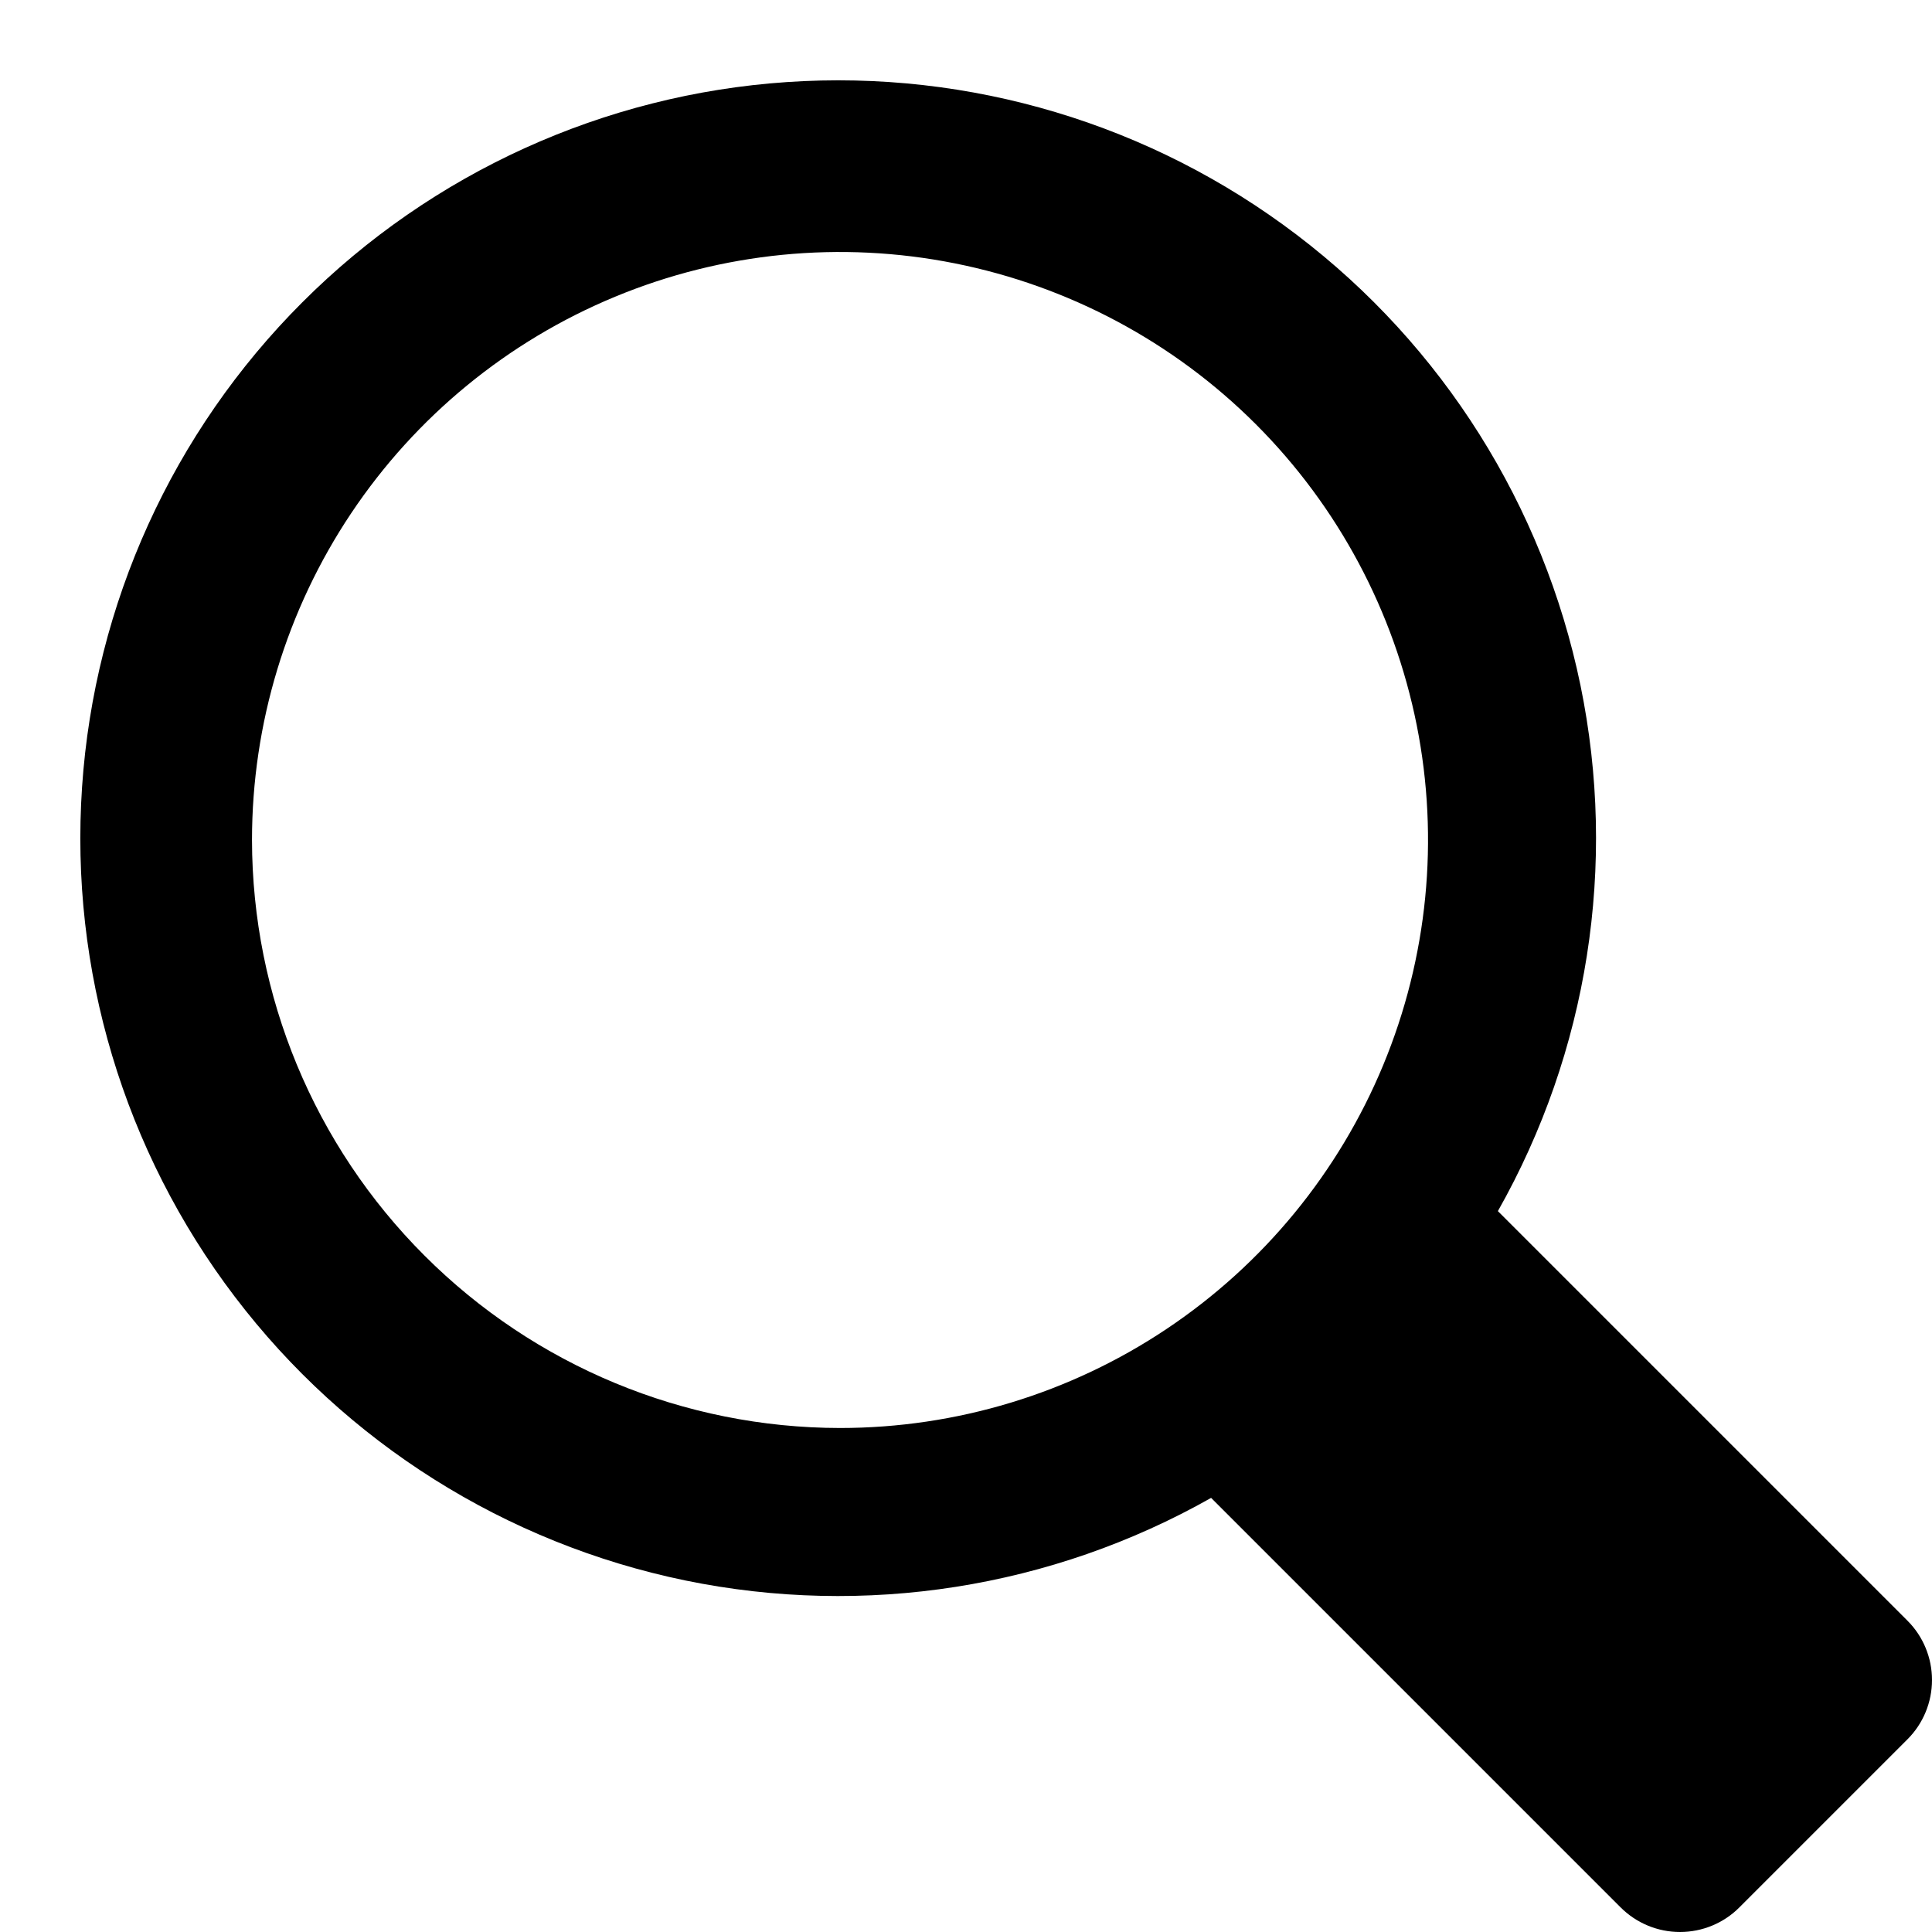
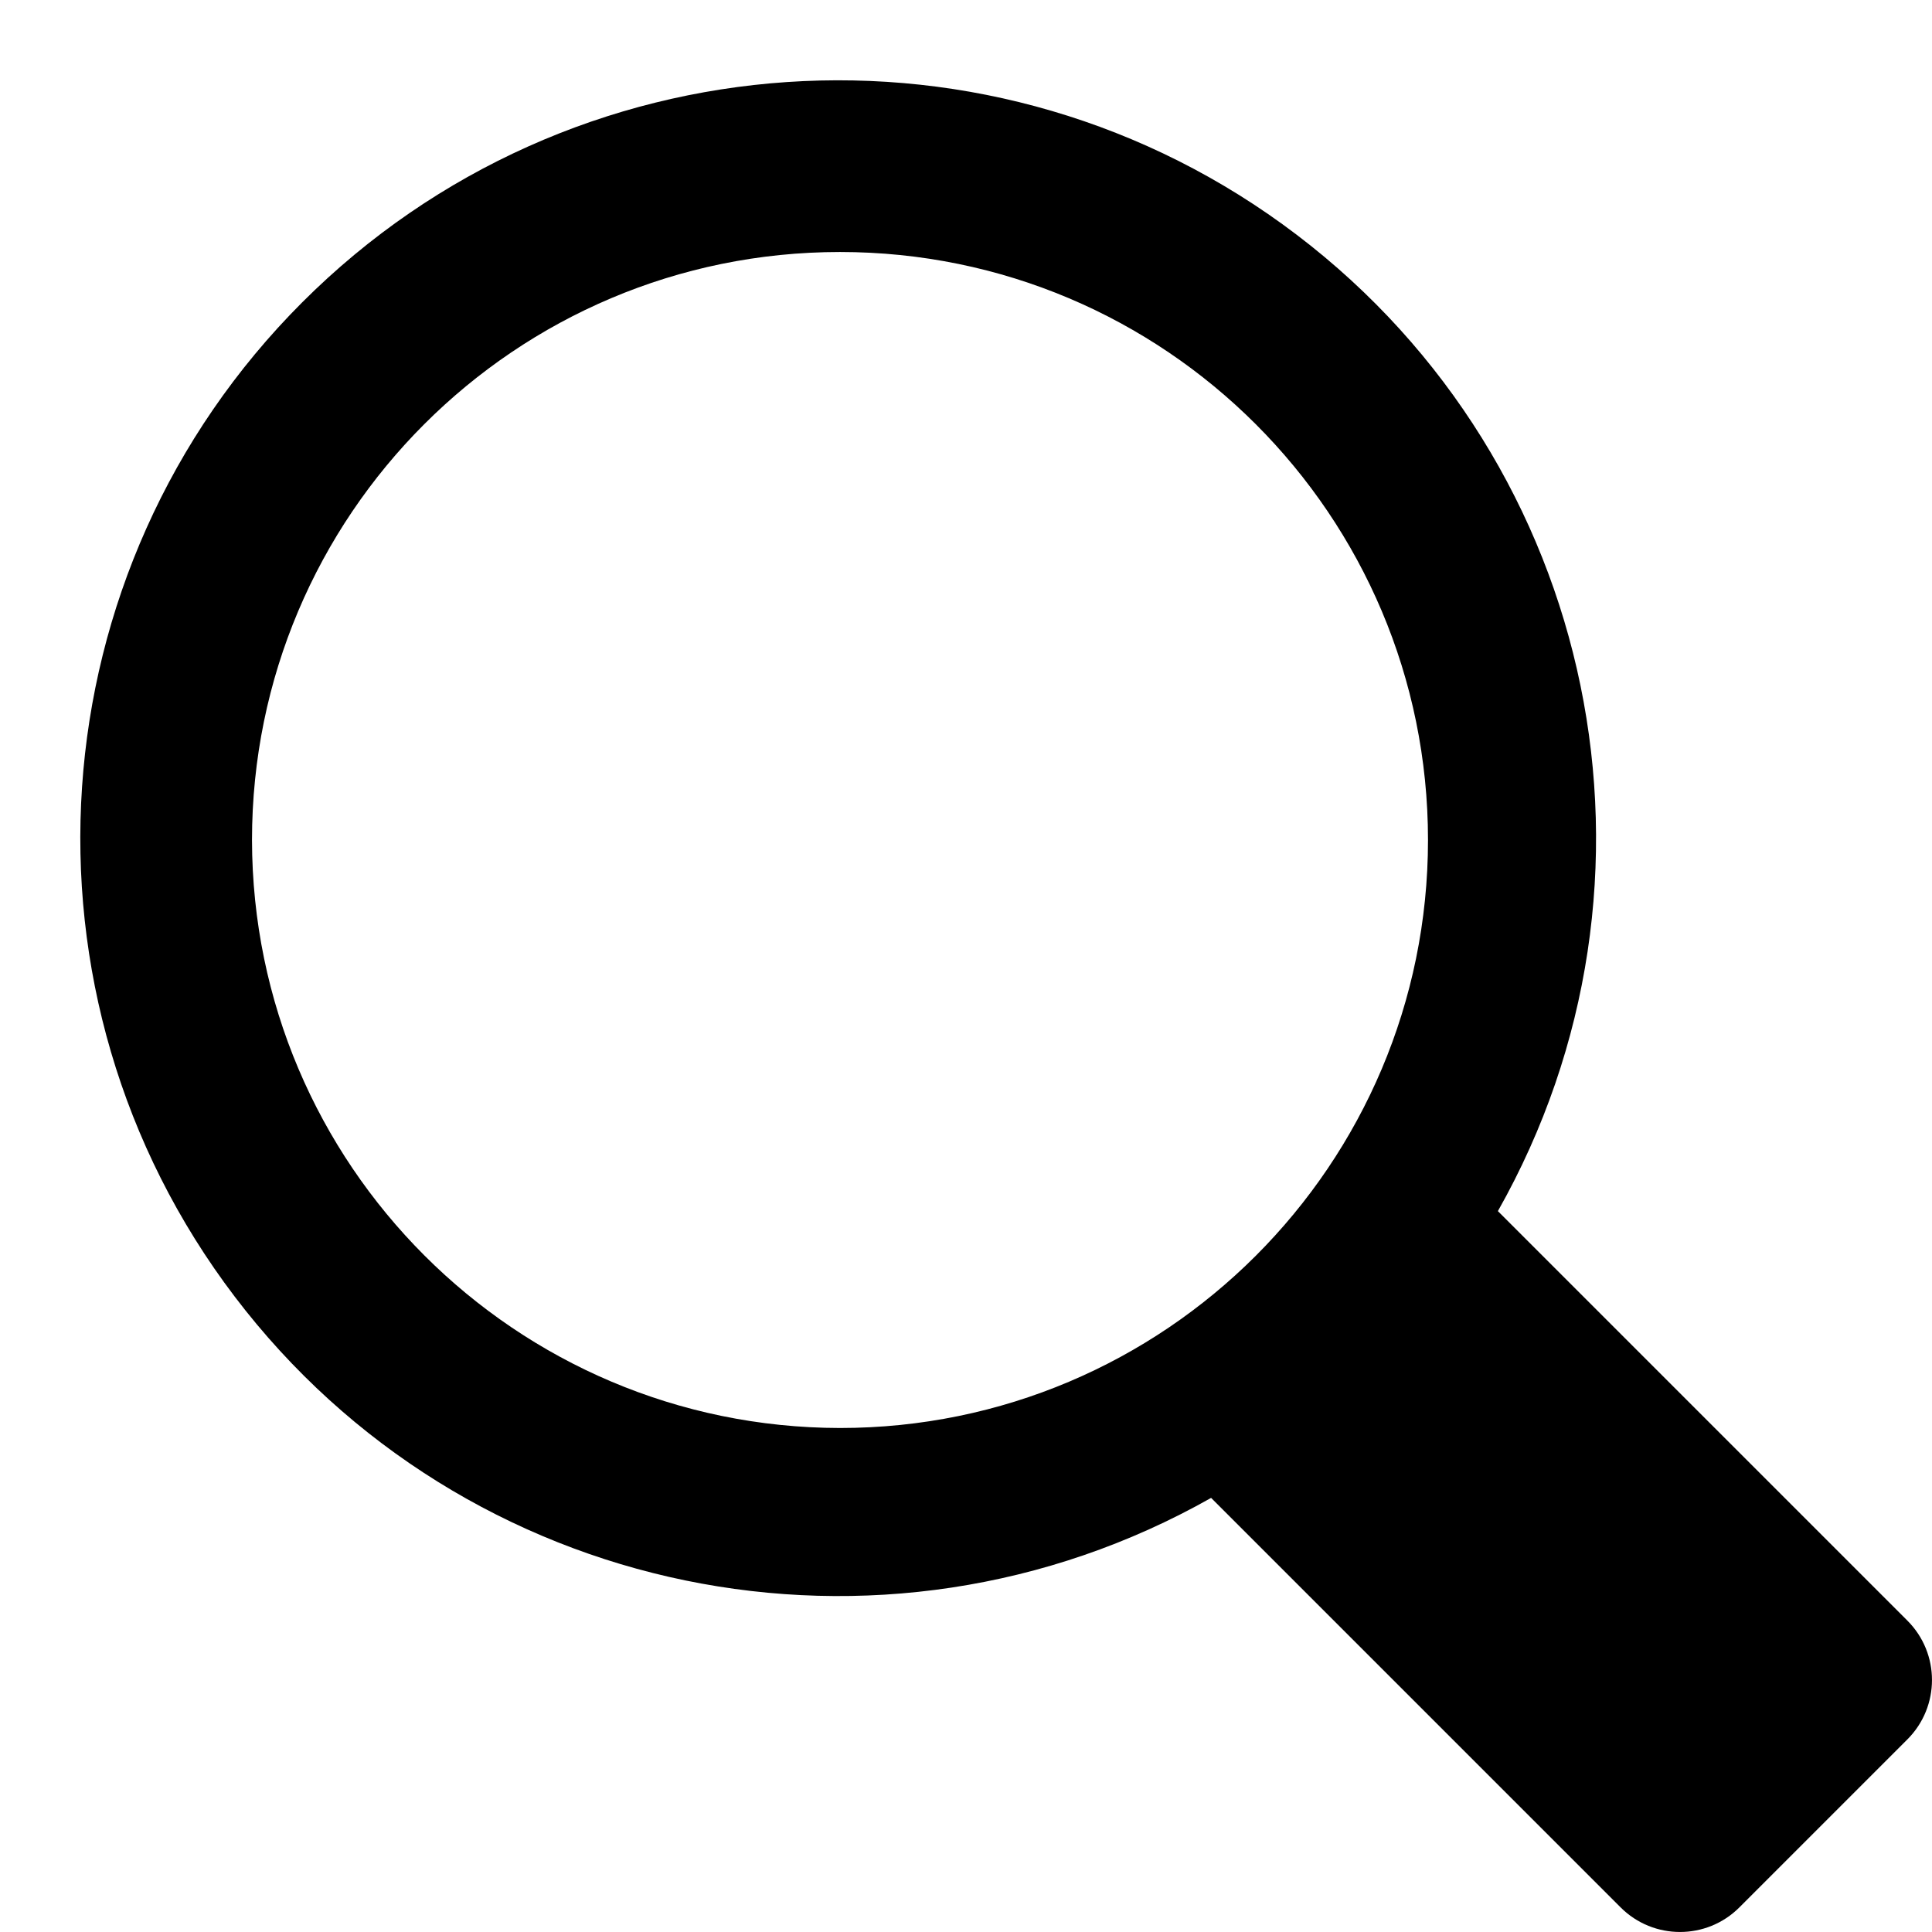
- <svg xmlns="http://www.w3.org/2000/svg" width="1em" height="1em" viewBox="0 0 23 23" fill="none">
-   <path d="M22.707 19.293L17.832 14.418C18.906 12.519 19.255 10.295 18.815 8.158C18.374 6.021 17.175 4.116 15.438 2.796C13.701 1.475 11.544 0.829 9.368 0.977C7.191 1.124 5.141 2.056 3.599 3.599C2.056 5.141 1.124 7.191 0.977 9.368C0.829 11.544 1.475 13.701 2.796 15.438C4.116 17.175 6.021 18.374 8.158 18.815C10.295 19.255 12.519 18.906 14.418 17.832L19.293 22.707C19.481 22.895 19.735 23 20 23C20.265 23 20.52 22.895 20.707 22.707L22.707 20.707C22.895 20.52 23 20.265 23 20C23 19.735 22.895 19.48 22.707 19.293ZM3 10C3 8.616 3.411 7.262 4.18 6.111C4.949 4.96 6.042 4.063 7.321 3.533C8.6 3.003 10.008 2.864 11.366 3.135C12.723 3.405 13.971 4.071 14.95 5.05C15.929 6.029 16.595 7.277 16.866 8.634C17.136 9.992 16.997 11.4 16.467 12.679C15.937 13.958 15.04 15.051 13.889 15.82C12.738 16.59 11.384 17 10 17C8.144 16.998 6.365 16.26 5.053 14.947C3.74 13.635 3.002 11.856 3 10Z" fill="currentColor" />
+ <svg xmlns="http://www.w3.org/2000/svg" fill="none" viewBox="0 0 23 23">
+   <path fill="currentColor" d="m22.707 19.293-4.875-4.875a9.022 9.022 0 1 0-3.414 3.414l4.875 4.875a1 1 0 0 0 1.414 0l2-2a1 1 0 0 0 0-1.414M3 10a7 7 0 1 1 7 7 7.01 7.01 0 0 1-7-7" />
</svg>
